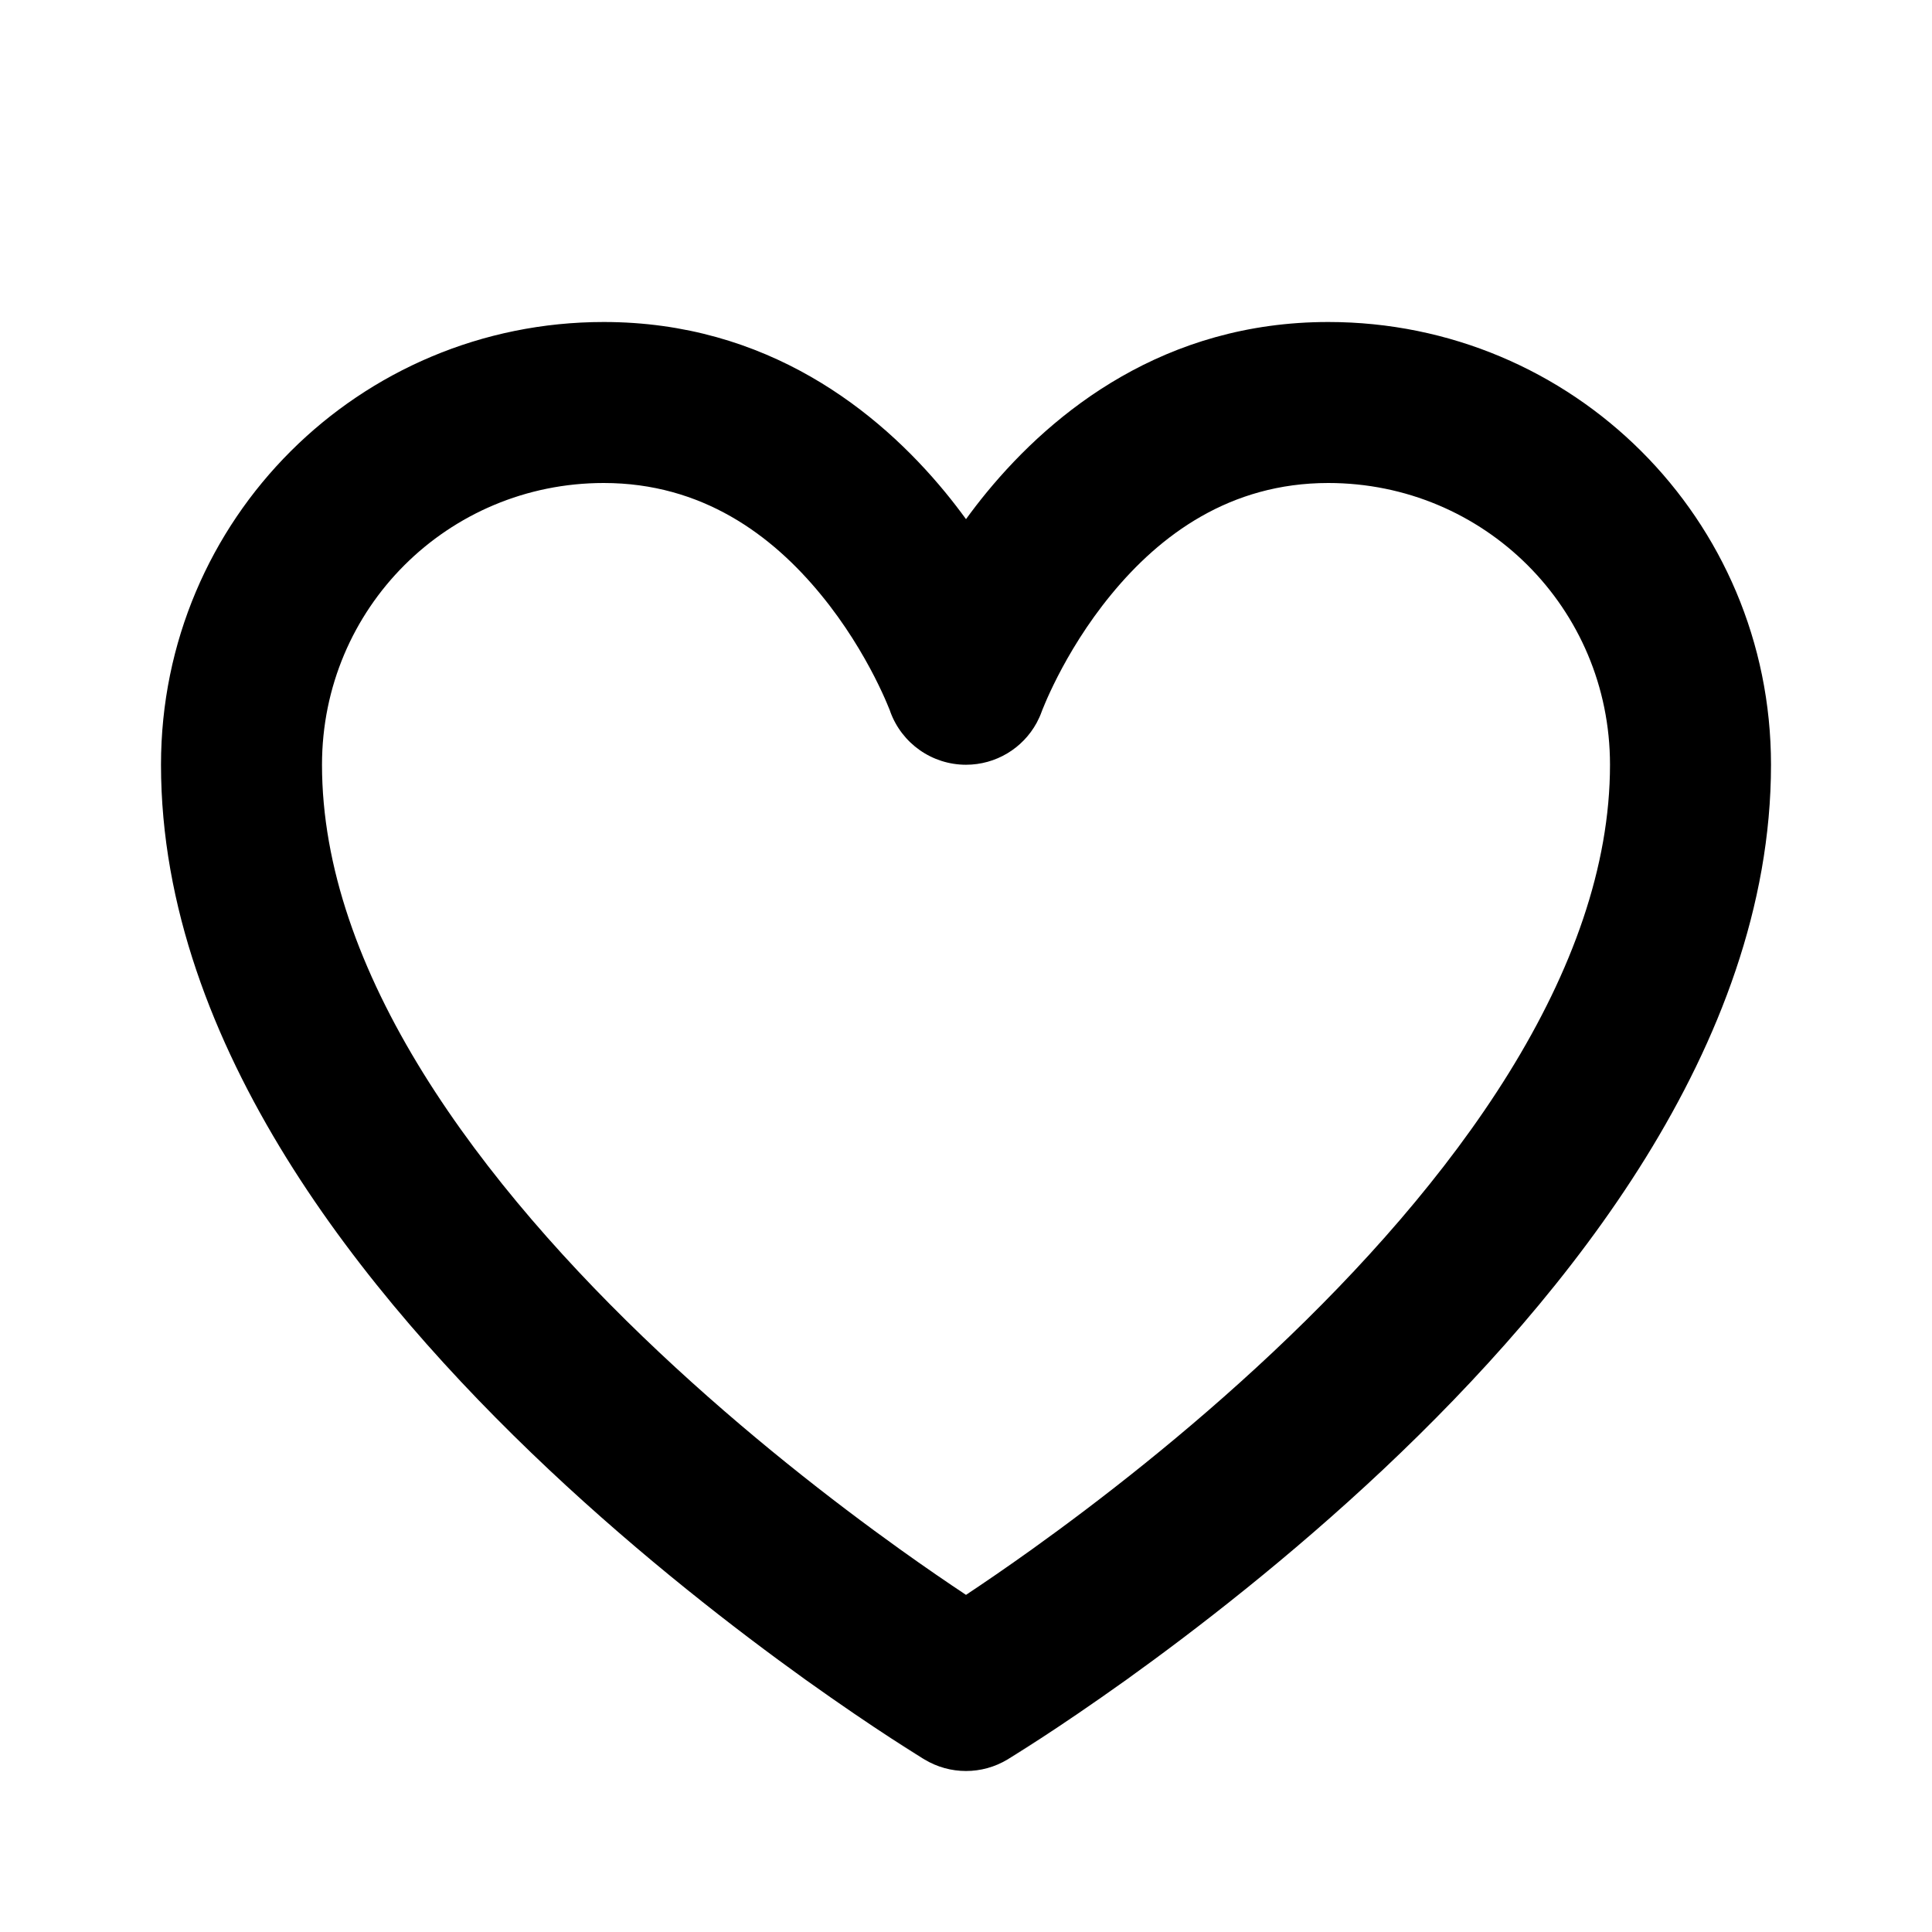
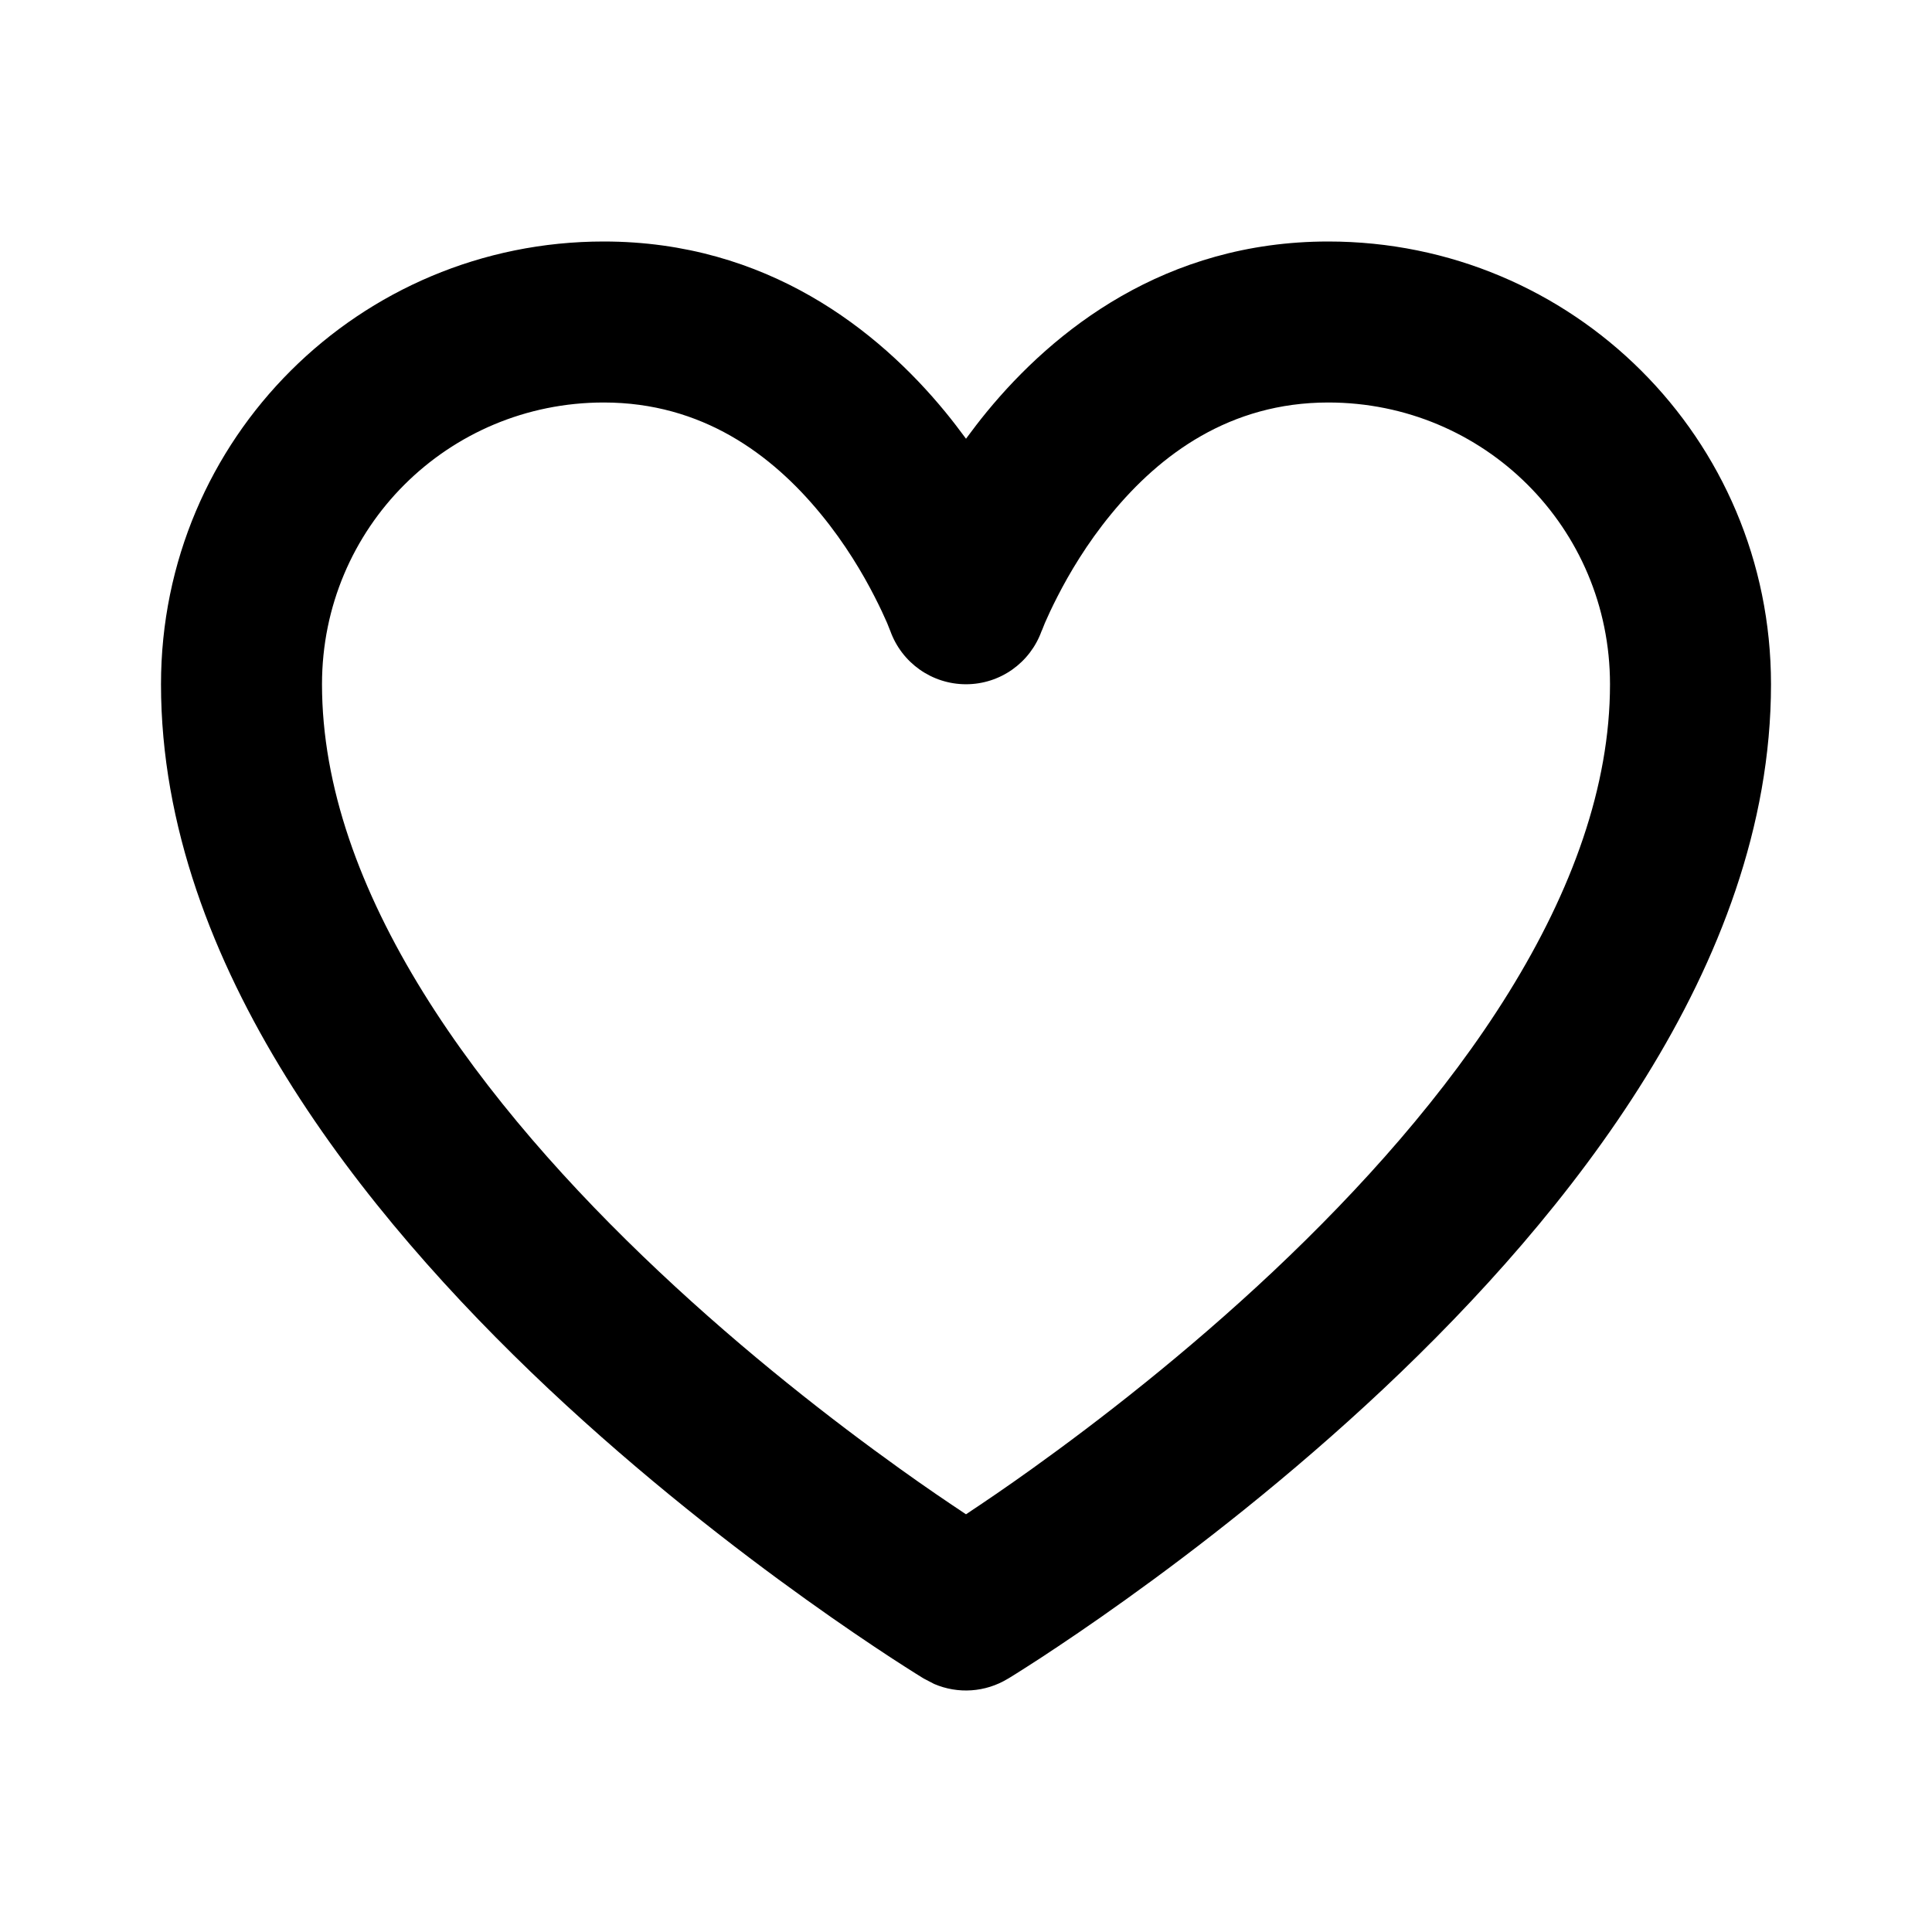
<svg xmlns="http://www.w3.org/2000/svg" viewBox="0 0 24 24" fill="currentColor">
-   <path fill-rule="evenodd" clip-rule="evenodd" d="M12.632 21.785C12.703 21.741 12.805 21.676 12.933 21.592L12.517 21.856L12.52 21.854L12.523 21.853L12.527 21.85L12.528 21.849L12.531 21.847L12.55 21.836C12.569 21.824 12.597 21.807 12.632 21.785ZM12.531 21.847L12.562 21.828L12.559 21.83L12.531 21.847ZM11.437 21.827L11.067 21.592C11.195 21.676 11.297 21.741 11.368 21.785C11.403 21.807 11.431 21.824 11.45 21.836L11.469 21.847L11.441 21.83L11.438 21.828L11.437 21.827Z" fill="currentColor" />
-   <path fill-rule="evenodd" clip-rule="evenodd" d="M12 6.449C11.92 6.339 11.834 6.227 11.742 6.115C10.911 5.105 9.529 4 7.5 4C4.465 4 2 6.446 2 9.5C2 11.263 2.653 12.922 3.556 14.381C4.461 15.842 5.652 17.157 6.815 18.252C7.981 19.349 9.143 20.246 10.011 20.869C10.447 21.18 10.81 21.425 11.067 21.592L11.437 21.827L11.438 21.828L11.441 21.83L11.466 21.846L11.467 21.846L11.469 21.847L11.473 21.85L11.48 21.854L11.482 21.855L11.483 21.856C11.801 22.048 12.199 22.048 12.517 21.856L12.933 21.592C13.19 21.425 13.553 21.18 13.989 20.869C14.857 20.246 16.019 19.349 17.185 18.252C18.348 17.157 19.539 15.842 20.444 14.381C21.347 12.922 22 11.263 22 9.5C22 6.446 19.535 4 16.5 4C14.471 4 13.089 5.105 12.258 6.115C12.166 6.227 12.08 6.339 12 6.449ZM4 9.5C4 7.554 5.565 6 7.5 6C8.721 6 9.589 6.645 10.196 7.385C10.499 7.753 10.719 8.126 10.864 8.409C10.935 8.549 10.987 8.663 11.019 8.74C11.035 8.778 11.046 8.806 11.053 8.822L11.058 8.836L11.059 8.838L11.059 8.84C11.203 9.236 11.579 9.5 12 9.5C12.37 9.5 12.705 9.297 12.878 8.979C12.902 8.934 12.924 8.887 12.941 8.838L12.942 8.836L12.947 8.822C12.954 8.806 12.965 8.778 12.981 8.74C13.013 8.663 13.065 8.549 13.136 8.409C13.281 8.126 13.501 7.753 13.804 7.385C14.411 6.645 15.279 6 16.5 6C18.435 6 20 7.554 20 9.5C20 10.768 19.528 12.062 18.744 13.328C17.961 14.591 16.902 15.772 15.815 16.795C14.731 17.815 13.643 18.656 12.824 19.243C12.5 19.475 12.22 19.666 12 19.812C11.78 19.666 11.5 19.475 11.176 19.243C10.357 18.656 9.269 17.815 8.185 16.795C7.098 15.772 6.039 14.591 5.256 13.328C4.472 12.062 4 10.768 4 9.5Z" fill="currentColor" />
+   <path d="M20 8.5C20 6.554 18.435 5 16.5 5C15.279 5 14.411 5.645 13.804 6.385C13.501 6.753 13.281 7.127 13.137 7.409C13.065 7.549 13.013 7.663 12.98 7.739C12.964 7.777 12.954 7.806 12.947 7.822C12.945 7.829 12.941 7.833 12.94 7.836C12.798 8.234 12.423 8.5 12 8.5C11.577 8.5 11.201 8.234 11.059 7.836C11.057 7.833 11.055 7.828 11.053 7.822C11.046 7.805 11.036 7.777 11.02 7.739C10.987 7.663 10.935 7.549 10.863 7.409C10.719 7.127 10.499 6.753 10.196 6.385C9.589 5.645 8.721 5 7.5 5C5.565 5 4 6.554 4 8.5C4 9.768 4.473 11.062 5.257 12.328C6.039 13.591 7.099 14.772 8.186 15.795C9.269 16.815 10.357 17.656 11.176 18.243C11.499 18.475 11.78 18.665 12 18.811C12.22 18.665 12.501 18.475 12.824 18.243C13.643 17.656 14.731 16.815 15.815 15.795C16.901 14.772 17.961 13.591 18.743 12.328C19.527 11.062 20 9.768 20 8.5ZM12.941 7.837V7.838L12.94 7.839C12.941 7.838 12.94 7.837 12.94 7.836L12.941 7.837ZM22 8.5C22 10.263 21.348 11.922 20.444 13.381C19.539 14.842 18.349 16.158 17.186 17.252C16.019 18.349 14.857 19.246 13.988 19.868C13.553 20.18 13.189 20.424 12.933 20.592C12.804 20.675 12.703 20.741 12.632 20.785C12.597 20.807 12.569 20.824 12.55 20.836C12.54 20.842 12.533 20.846 12.527 20.85C12.525 20.851 12.522 20.852 12.521 20.854L12.519 20.855H12.518C12.239 21.024 11.899 21.045 11.605 20.919L11.482 20.855H11.481L11.479 20.854C11.478 20.852 11.475 20.851 11.473 20.85C11.467 20.846 11.46 20.842 11.45 20.836C11.431 20.824 11.403 20.807 11.368 20.785C11.297 20.741 11.196 20.675 11.067 20.592C10.811 20.424 10.447 20.18 10.012 19.868C9.143 19.246 7.981 18.349 6.814 17.252C5.652 16.158 4.461 14.842 3.556 13.381C2.652 11.922 2 10.263 2 8.5C2 5.446 4.465 3 7.5 3C9.529 3 10.911 4.105 11.741 5.115C11.833 5.227 11.919 5.34 12 5.45C12.081 5.34 12.167 5.227 12.259 5.115C13.089 4.105 14.471 3 16.5 3C19.535 3 22 5.446 22 8.5Z" fill="currentColor" />
</svg>
